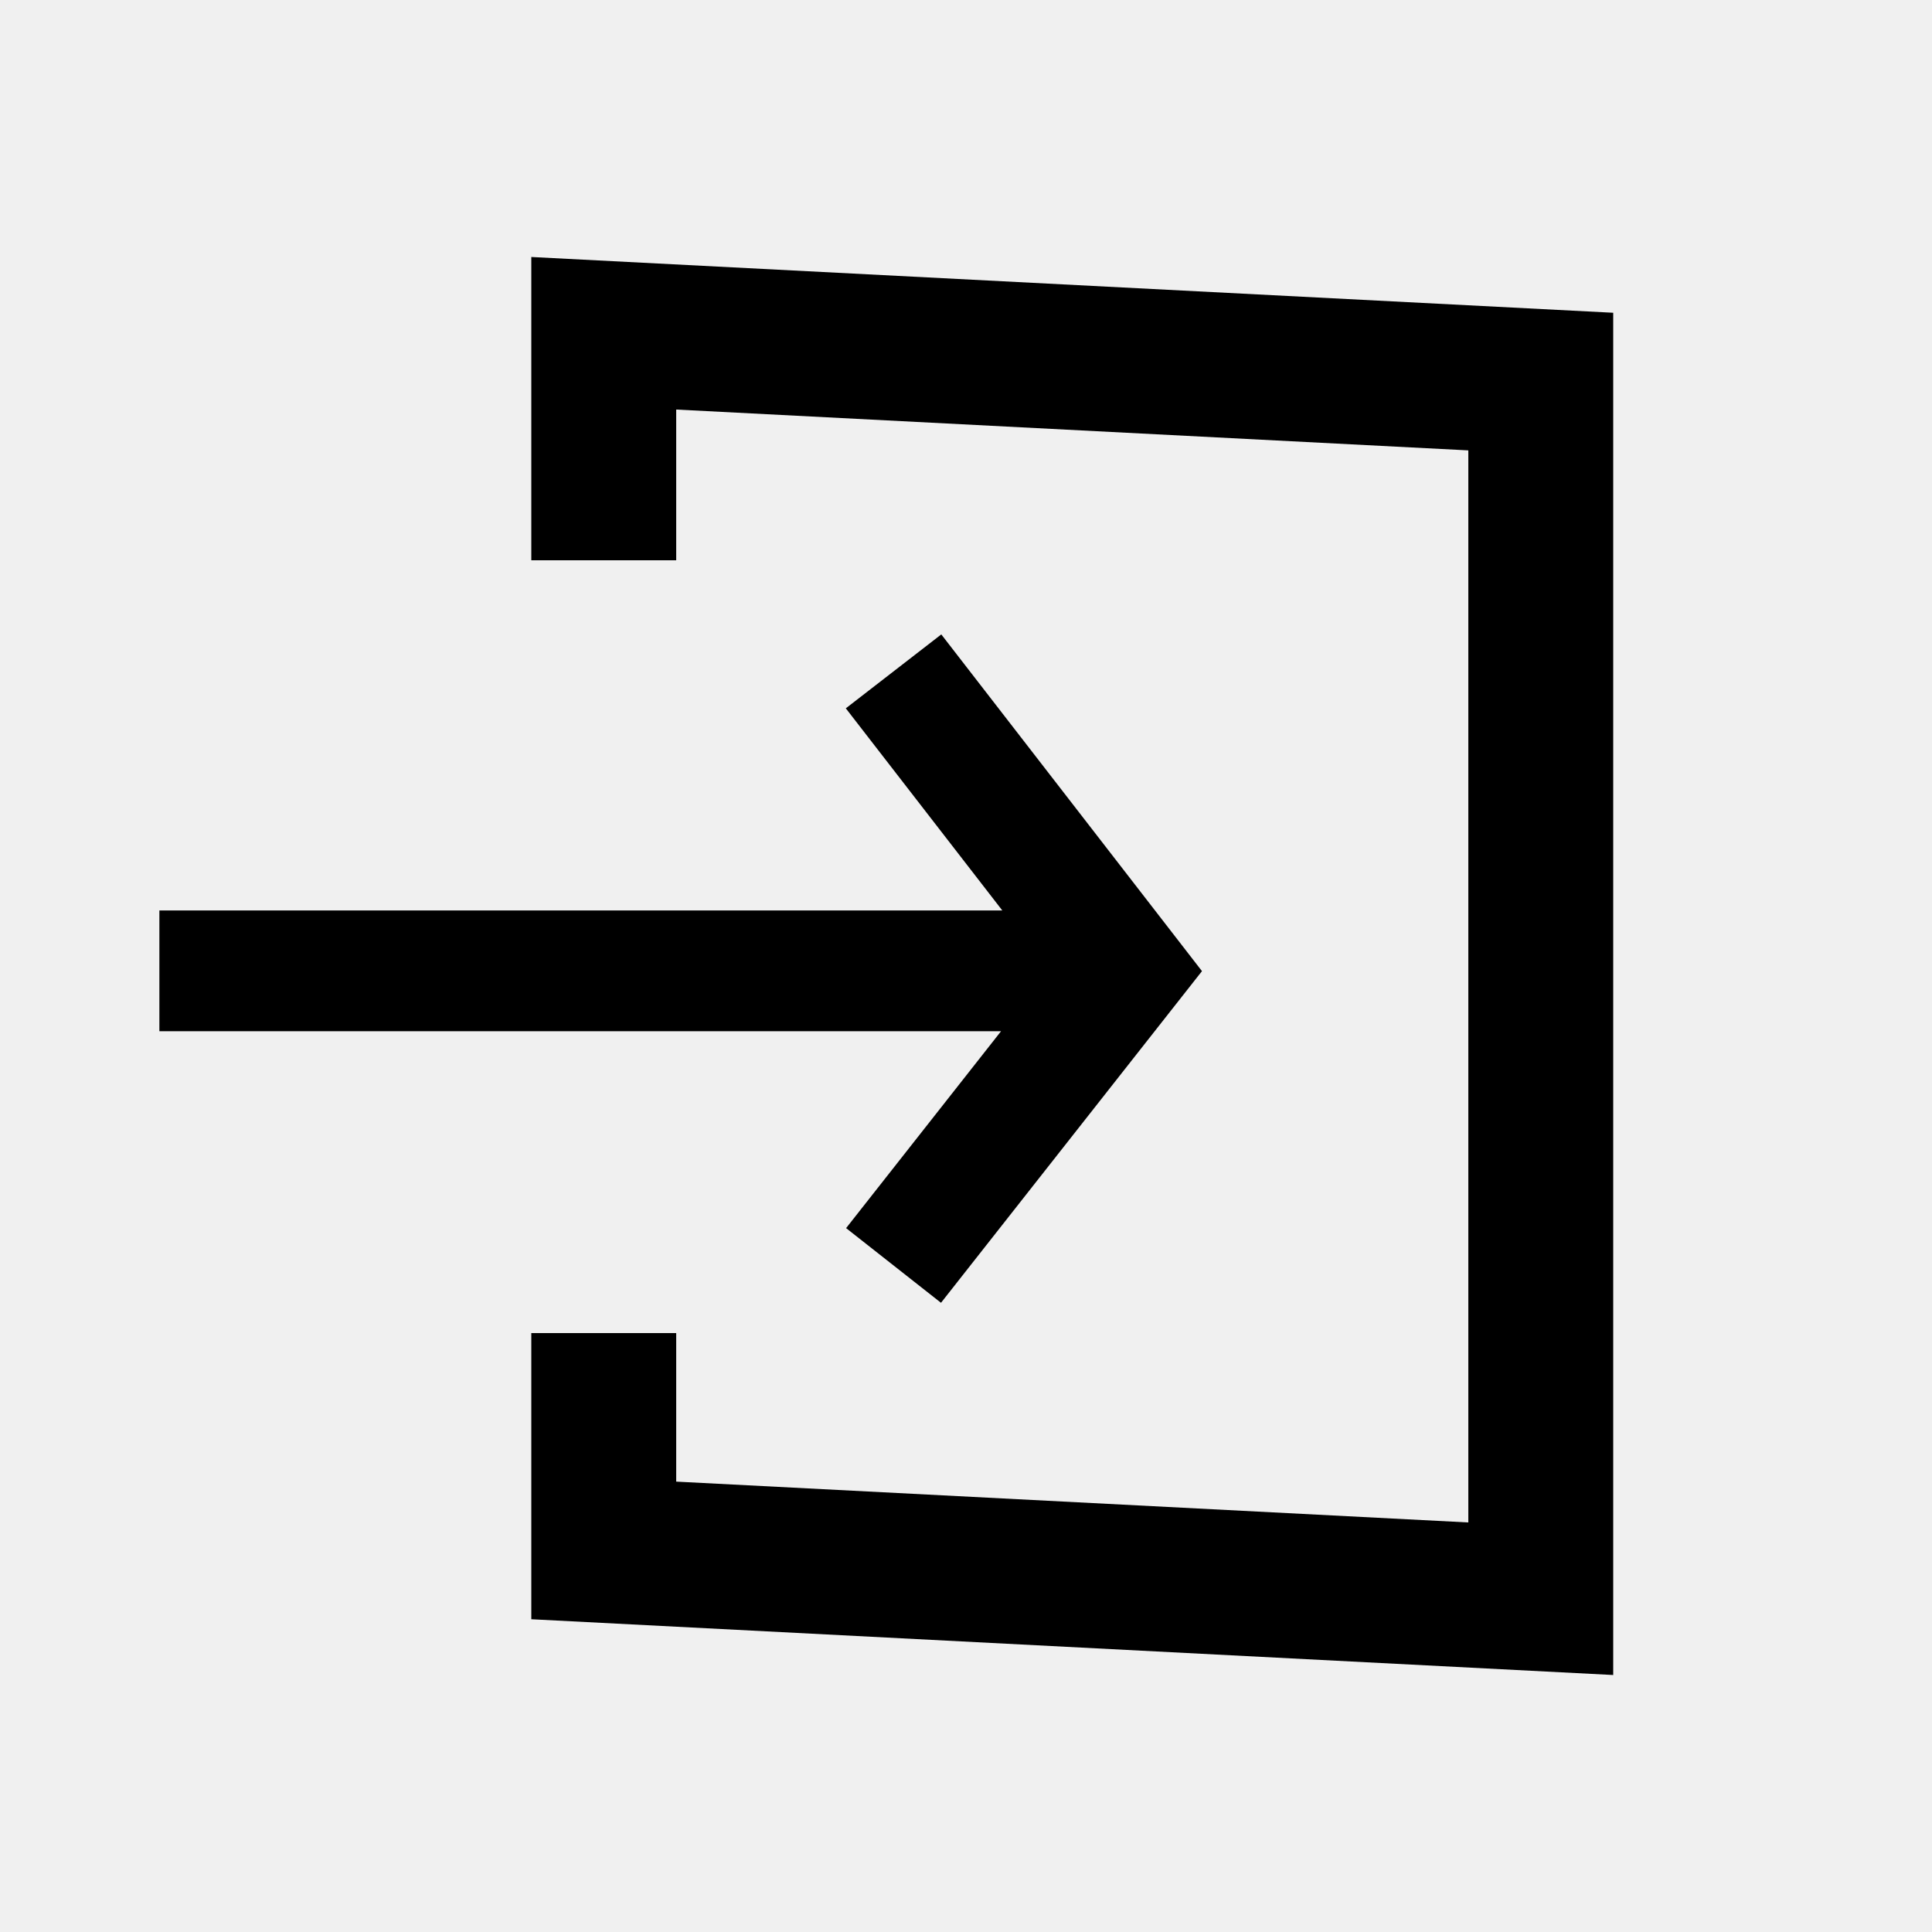
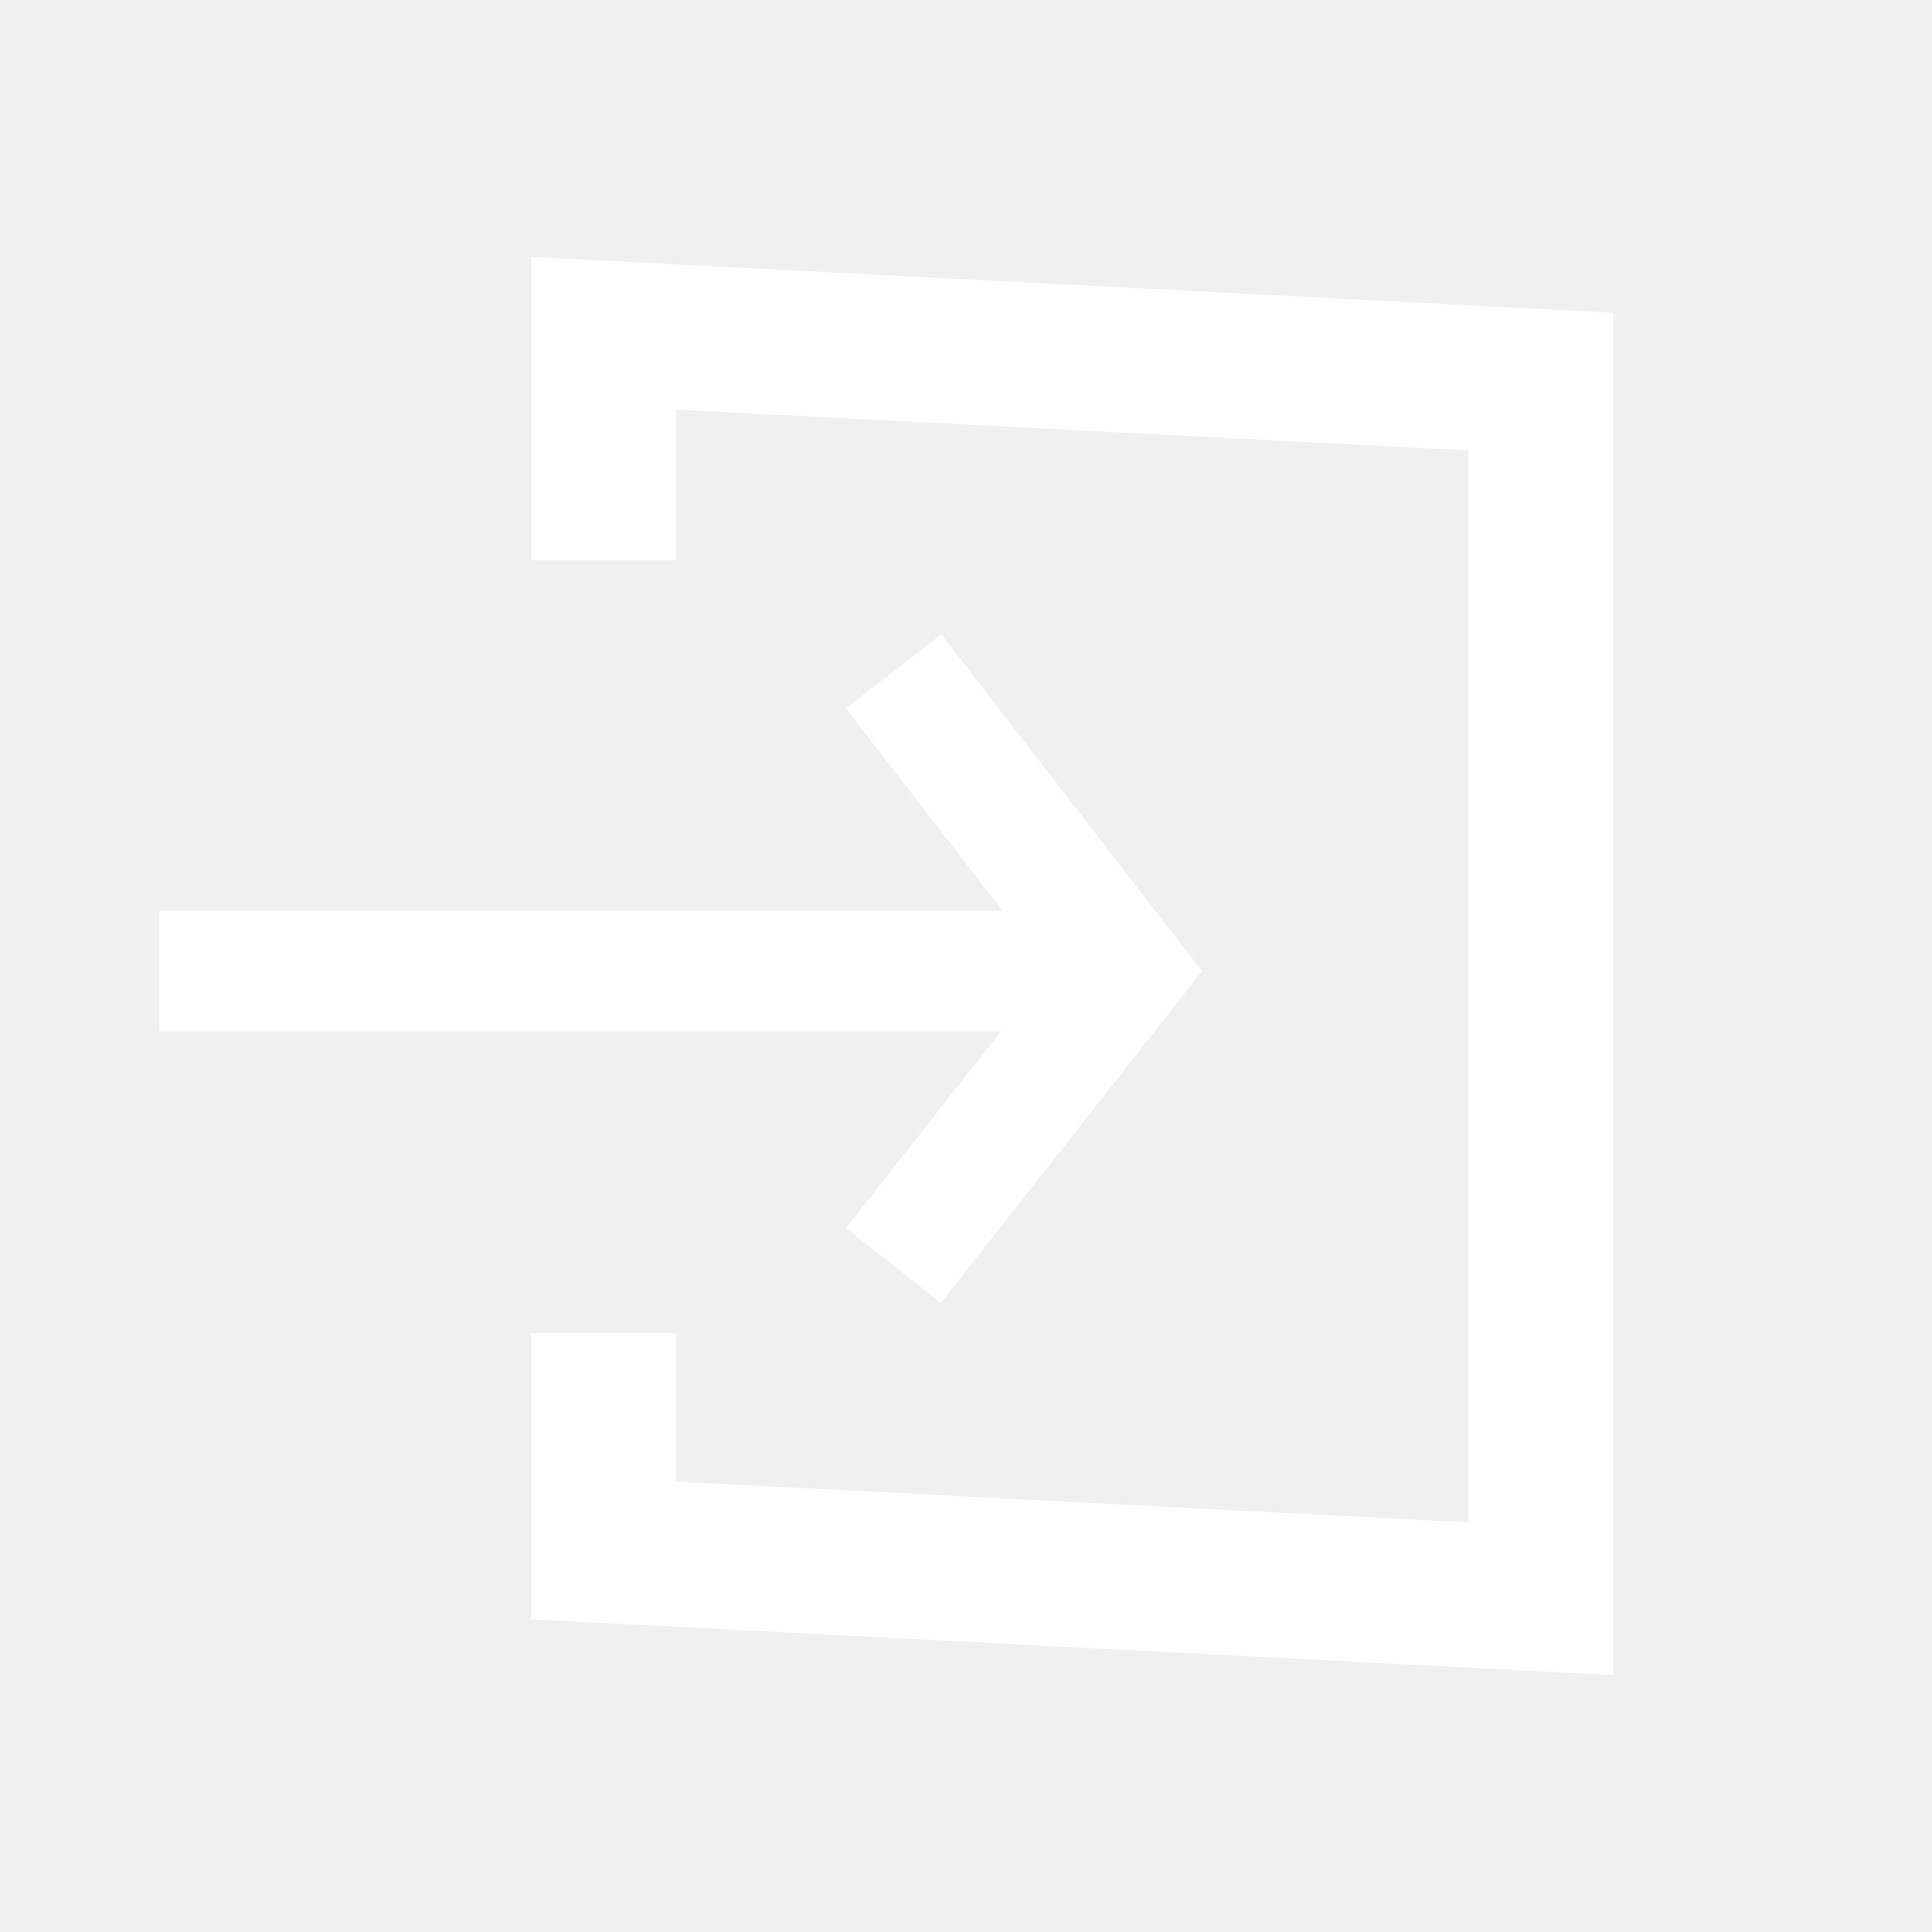
- <svg xmlns="http://www.w3.org/2000/svg" viewBox="0 0 40 40">
-   <path fill="none" stroke="currentColor" stroke-width="2.5" stroke-miterlimit="10" d="M3.3 20.1h20M18.5 13.9l4.8 6.2-4.8 6.1" />
-   <path fill="none" stroke="currentColor" stroke-width="3" stroke-miterlimit="10" d="M12.5 11.6V6.9l19.4 1v25.2l-19.4-1v-4.5" />
+ <svg xmlns="http://www.w3.org/2000/svg" version="1.1" id="Layer_1" x="0px" y="0px" width="40px" height="40px" viewBox="0 0 40 40" enable-background="new 0 0 40 40" xml:space="preserve">
+   <line id="XMLID_5423_" fill="none" stroke="#FFFFFF" stroke-width="2.5" stroke-miterlimit="10" x1="3.3" y1="20.1" x2="23.3" y2="20.1" />
+   <polyline id="XMLID_5422_" fill="none" stroke="#FFFFFF" stroke-width="2.5" stroke-miterlimit="10" points="18.5,13.9 23.3,20.1   18.5,26.2 " />
+   <polyline id="XMLID_5414_" fill="none" stroke="#FFFFFF" stroke-width="3" stroke-miterlimit="10" points="12.5,11.6 12.5,6.9   31.9,7.9 31.9,33.1 12.5,32.1 12.5,27.6 " />
</svg>
